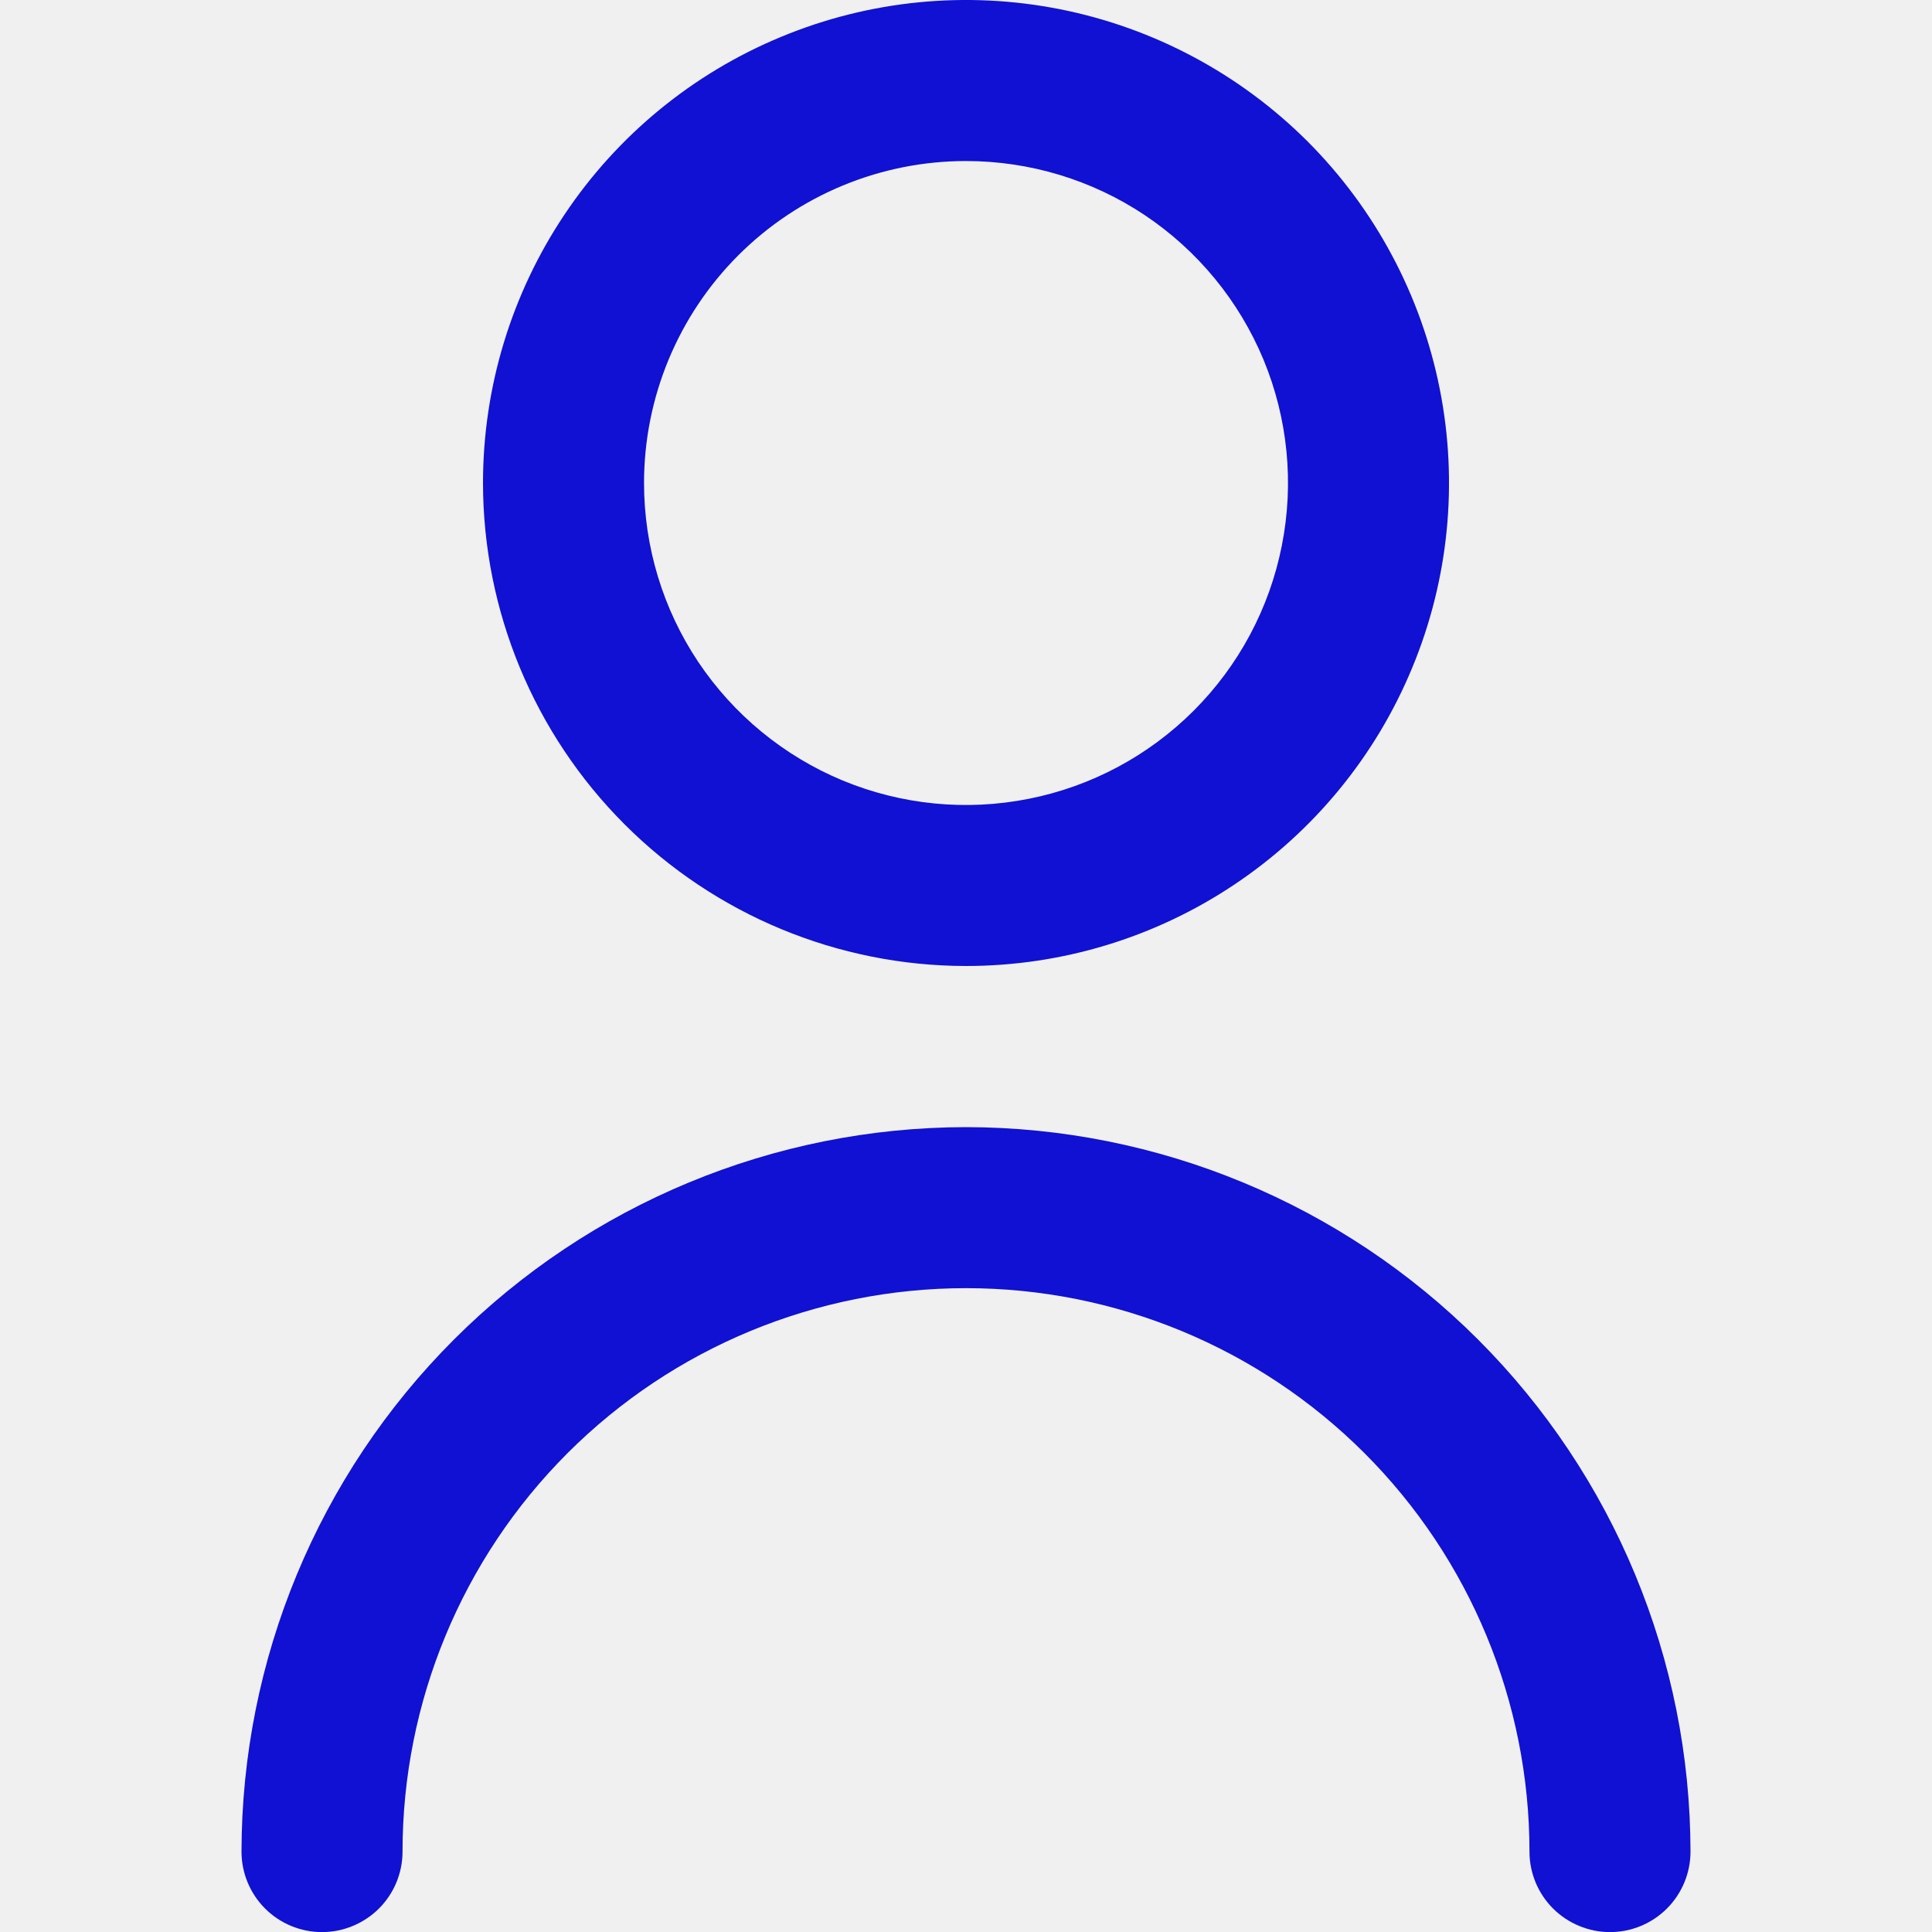
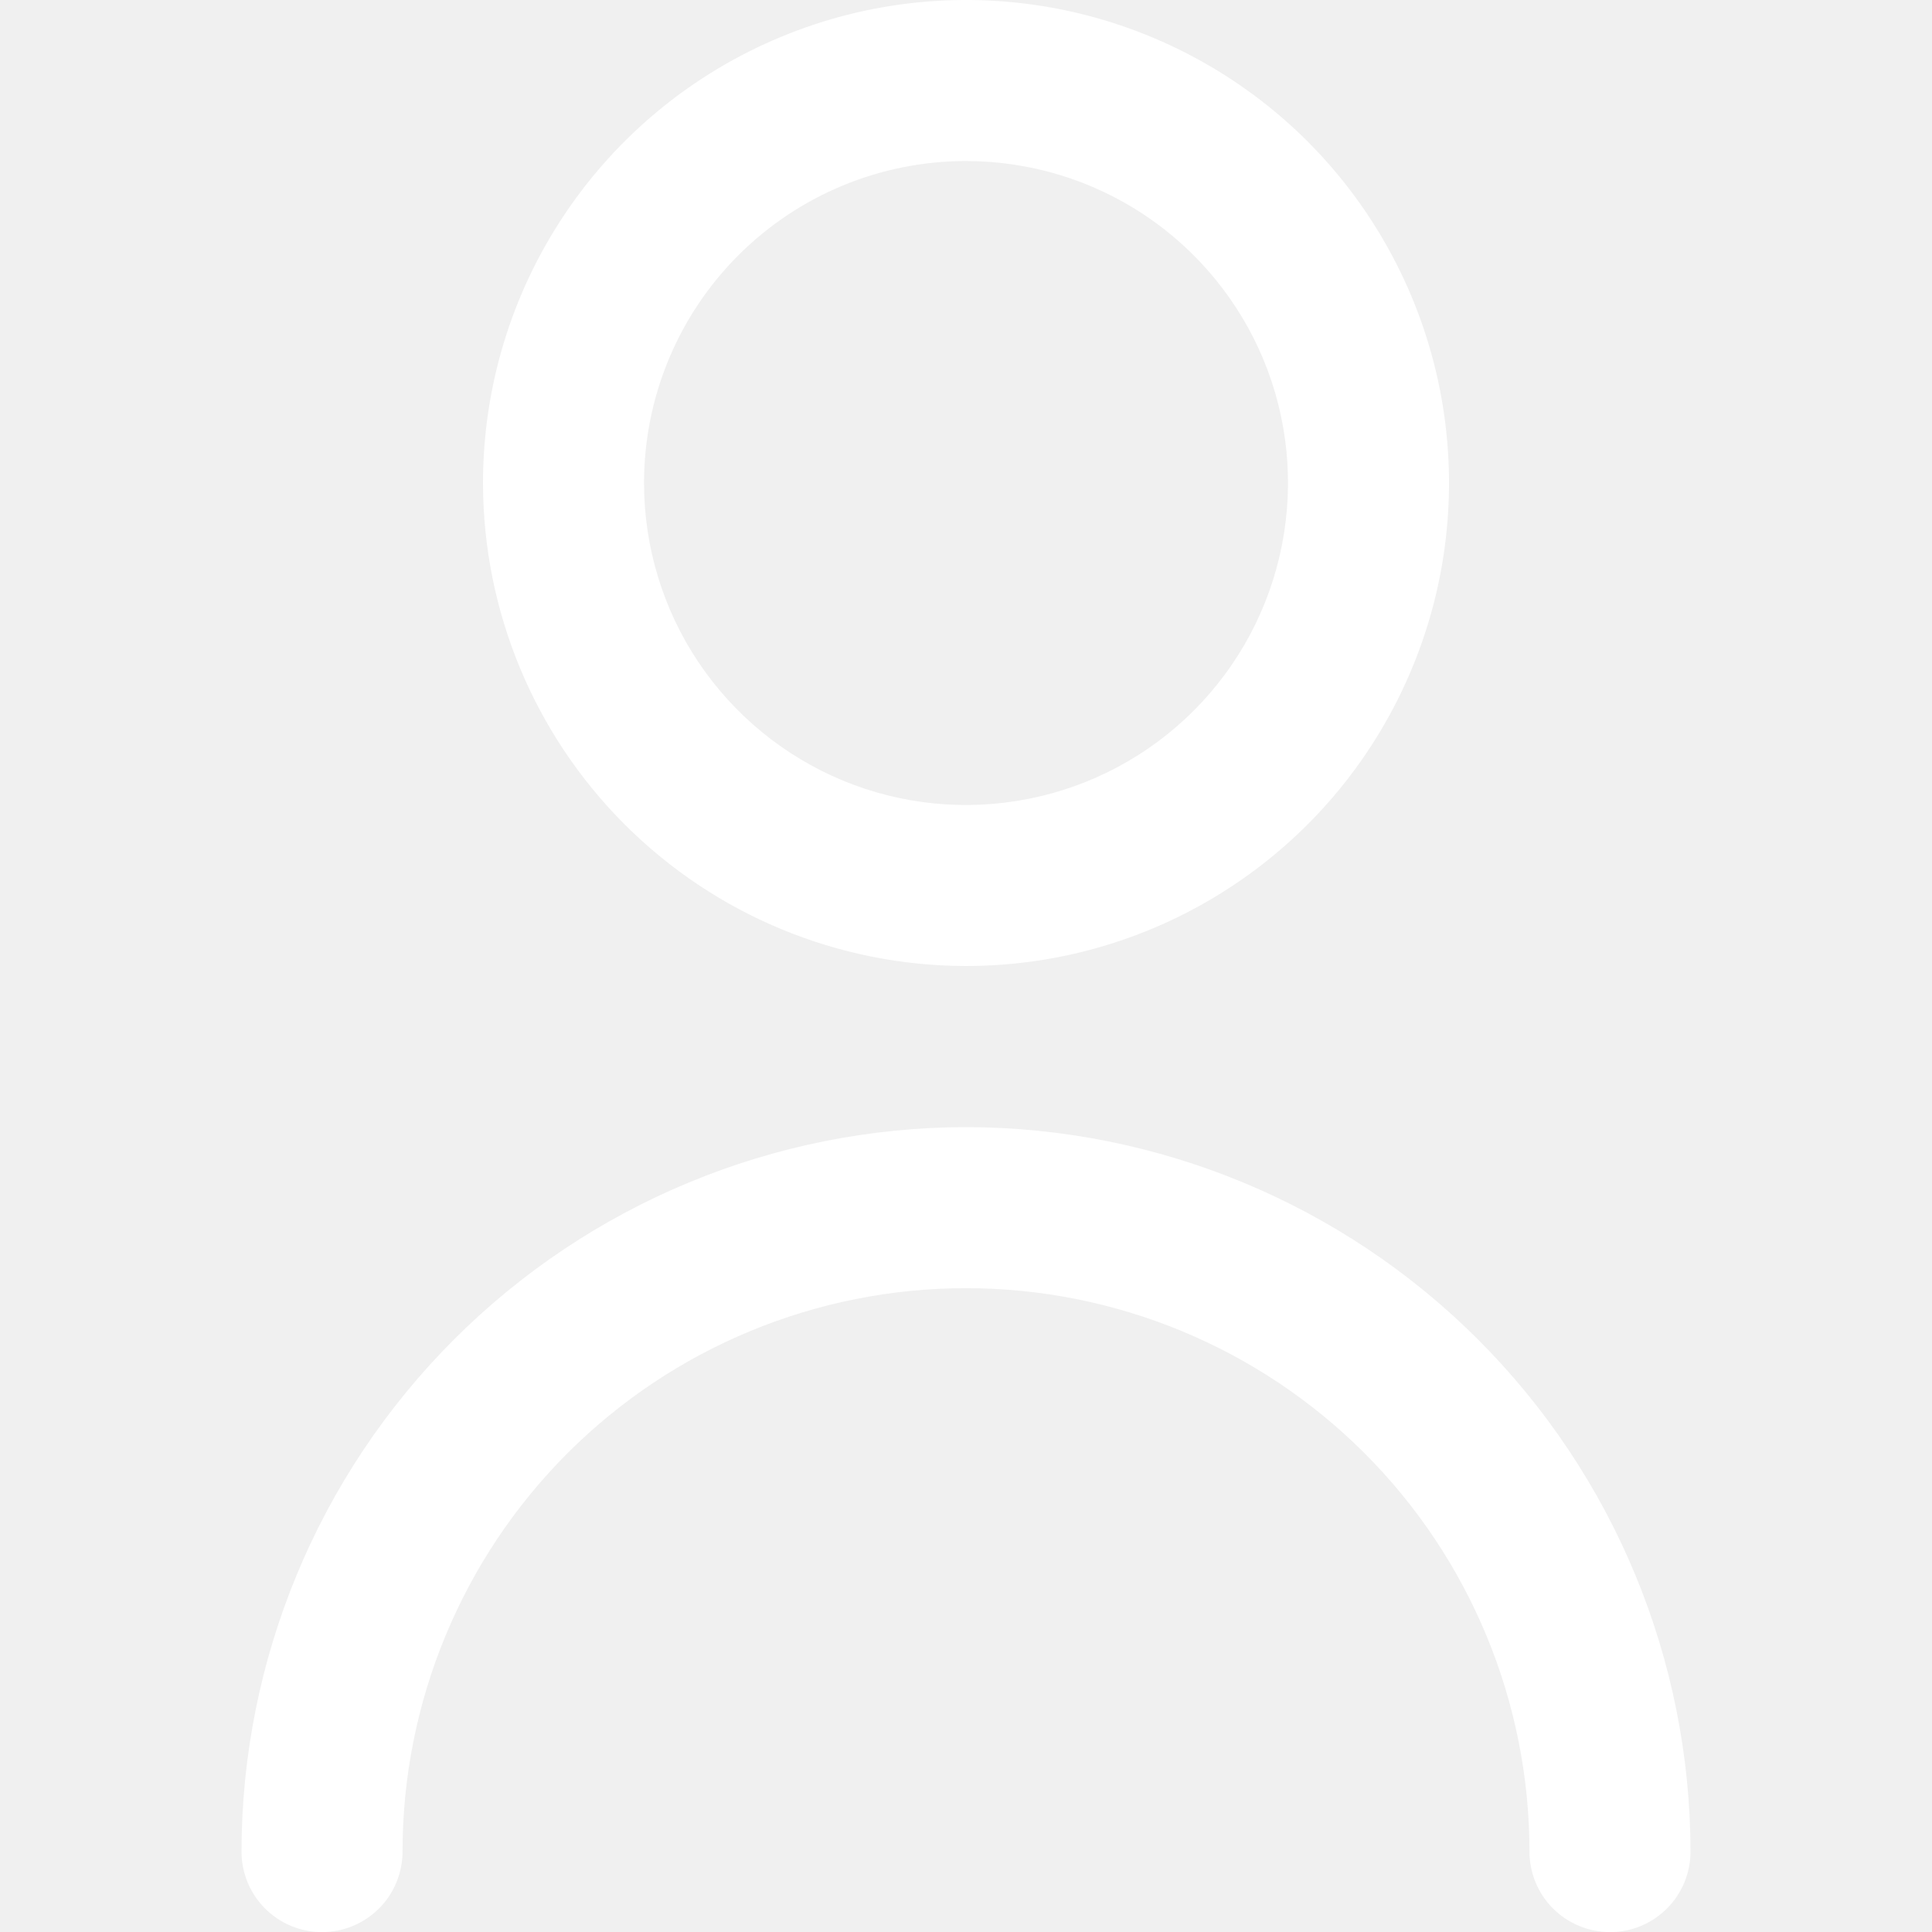
<svg xmlns="http://www.w3.org/2000/svg" width="20" height="20" viewBox="0 0 20 20" fill="none">
  <g clip-path="url(#clip0_2562_3232)">
-     <path d="M10 10C10.989 10 11.956 9.707 12.778 9.157C13.6 8.608 14.241 7.827 14.619 6.913C14.998 6 15.097 4.994 14.904 4.025C14.711 3.055 14.235 2.164 13.536 1.464C12.836 0.765 11.945 0.289 10.976 0.096C10.005 -0.097 9 0.002 8.087 0.381C7.173 0.759 6.392 1.4 5.843 2.222C5.293 3.044 5 4.011 5 5C5.001 6.326 5.529 7.597 6.466 8.534C7.403 9.471 8.674 9.999 10 10ZM10 1.667C10.659 1.667 11.304 1.862 11.852 2.228C12.4 2.595 12.827 3.115 13.08 3.724C13.332 4.333 13.398 5.004 13.269 5.65C13.141 6.297 12.823 6.891 12.357 7.357C11.891 7.823 11.297 8.141 10.65 8.269C10.004 8.398 9.333 8.332 8.724 8.08C8.115 7.827 7.595 7.4 7.228 6.852C6.862 6.304 6.667 5.659 6.667 5C6.667 4.116 7.018 3.268 7.643 2.643C8.268 2.018 9.116 1.667 10 1.667Z" fill="#1011D2" />
-     <path d="M10 11.668C8.012 11.67 6.105 12.461 4.699 13.867C3.293 15.273 2.502 17.18 2.5 19.168C2.5 19.389 2.588 19.601 2.744 19.757C2.9 19.913 3.112 20.001 3.333 20.001C3.554 20.001 3.766 19.913 3.923 19.757C4.079 19.601 4.167 19.389 4.167 19.168C4.167 17.621 4.781 16.137 5.875 15.043C6.969 13.949 8.453 13.335 10 13.335C11.547 13.335 13.031 13.949 14.125 15.043C15.219 16.137 15.833 17.621 15.833 19.168C15.833 19.389 15.921 19.601 16.077 19.757C16.234 19.913 16.446 20.001 16.667 20.001C16.888 20.001 17.1 19.913 17.256 19.757C17.412 19.601 17.5 19.389 17.5 19.168C17.498 17.18 16.707 15.273 15.301 13.867C13.895 12.461 11.988 11.67 10 11.668Z" fill="#1011D2" />
+     <path d="M10 10C10.989 10 11.956 9.707 12.778 9.157C13.6 8.608 14.241 7.827 14.619 6.913C14.998 6 15.097 4.994 14.904 4.025C14.711 3.055 14.235 2.164 13.536 1.464C12.836 0.765 11.945 0.289 10.976 0.096C10.005 -0.097 9 0.002 8.087 0.381C7.173 0.759 6.392 1.4 5.843 2.222C5.293 3.044 5 4.011 5 5C5.001 6.326 5.529 7.597 6.466 8.534C7.403 9.471 8.674 9.999 10 10ZM10 1.667C10.659 1.667 11.304 1.862 11.852 2.228C12.4 2.595 12.827 3.115 13.08 3.724C13.332 4.333 13.398 5.004 13.269 5.65C13.141 6.297 12.823 6.891 12.357 7.357C11.891 7.823 11.297 8.141 10.65 8.269C10.004 8.398 9.333 8.332 8.724 8.08C8.115 7.827 7.595 7.4 7.228 6.852C6.862 6.304 6.667 5.659 6.667 5C6.667 4.116 7.018 3.268 7.643 2.643C8.268 2.018 9.116 1.667 10 1.667Z" fill="#ffffff" />
+     <path d="M10 11.668C8.012 11.67 6.105 12.461 4.699 13.867C3.293 15.273 2.502 17.18 2.5 19.168C2.5 19.389 2.588 19.601 2.744 19.757C2.9 19.913 3.112 20.001 3.333 20.001C3.554 20.001 3.766 19.913 3.923 19.757C4.079 19.601 4.167 19.389 4.167 19.168C4.167 17.621 4.781 16.137 5.875 15.043C6.969 13.949 8.453 13.335 10 13.335C11.547 13.335 13.031 13.949 14.125 15.043C15.219 16.137 15.833 17.621 15.833 19.168C15.833 19.389 15.921 19.601 16.077 19.757C16.234 19.913 16.446 20.001 16.667 20.001C16.888 20.001 17.1 19.913 17.256 19.757C17.412 19.601 17.5 19.389 17.5 19.168C17.498 17.18 16.707 15.273 15.301 13.867C13.895 12.461 11.988 11.67 10 11.668Z" fill="#ffffff" />
  </g>
  <defs>
    <clipPath id="clip0_2562_3232">
      <rect width="20" height="20" fill="white" />
    </clipPath>
  </defs>
</svg>
